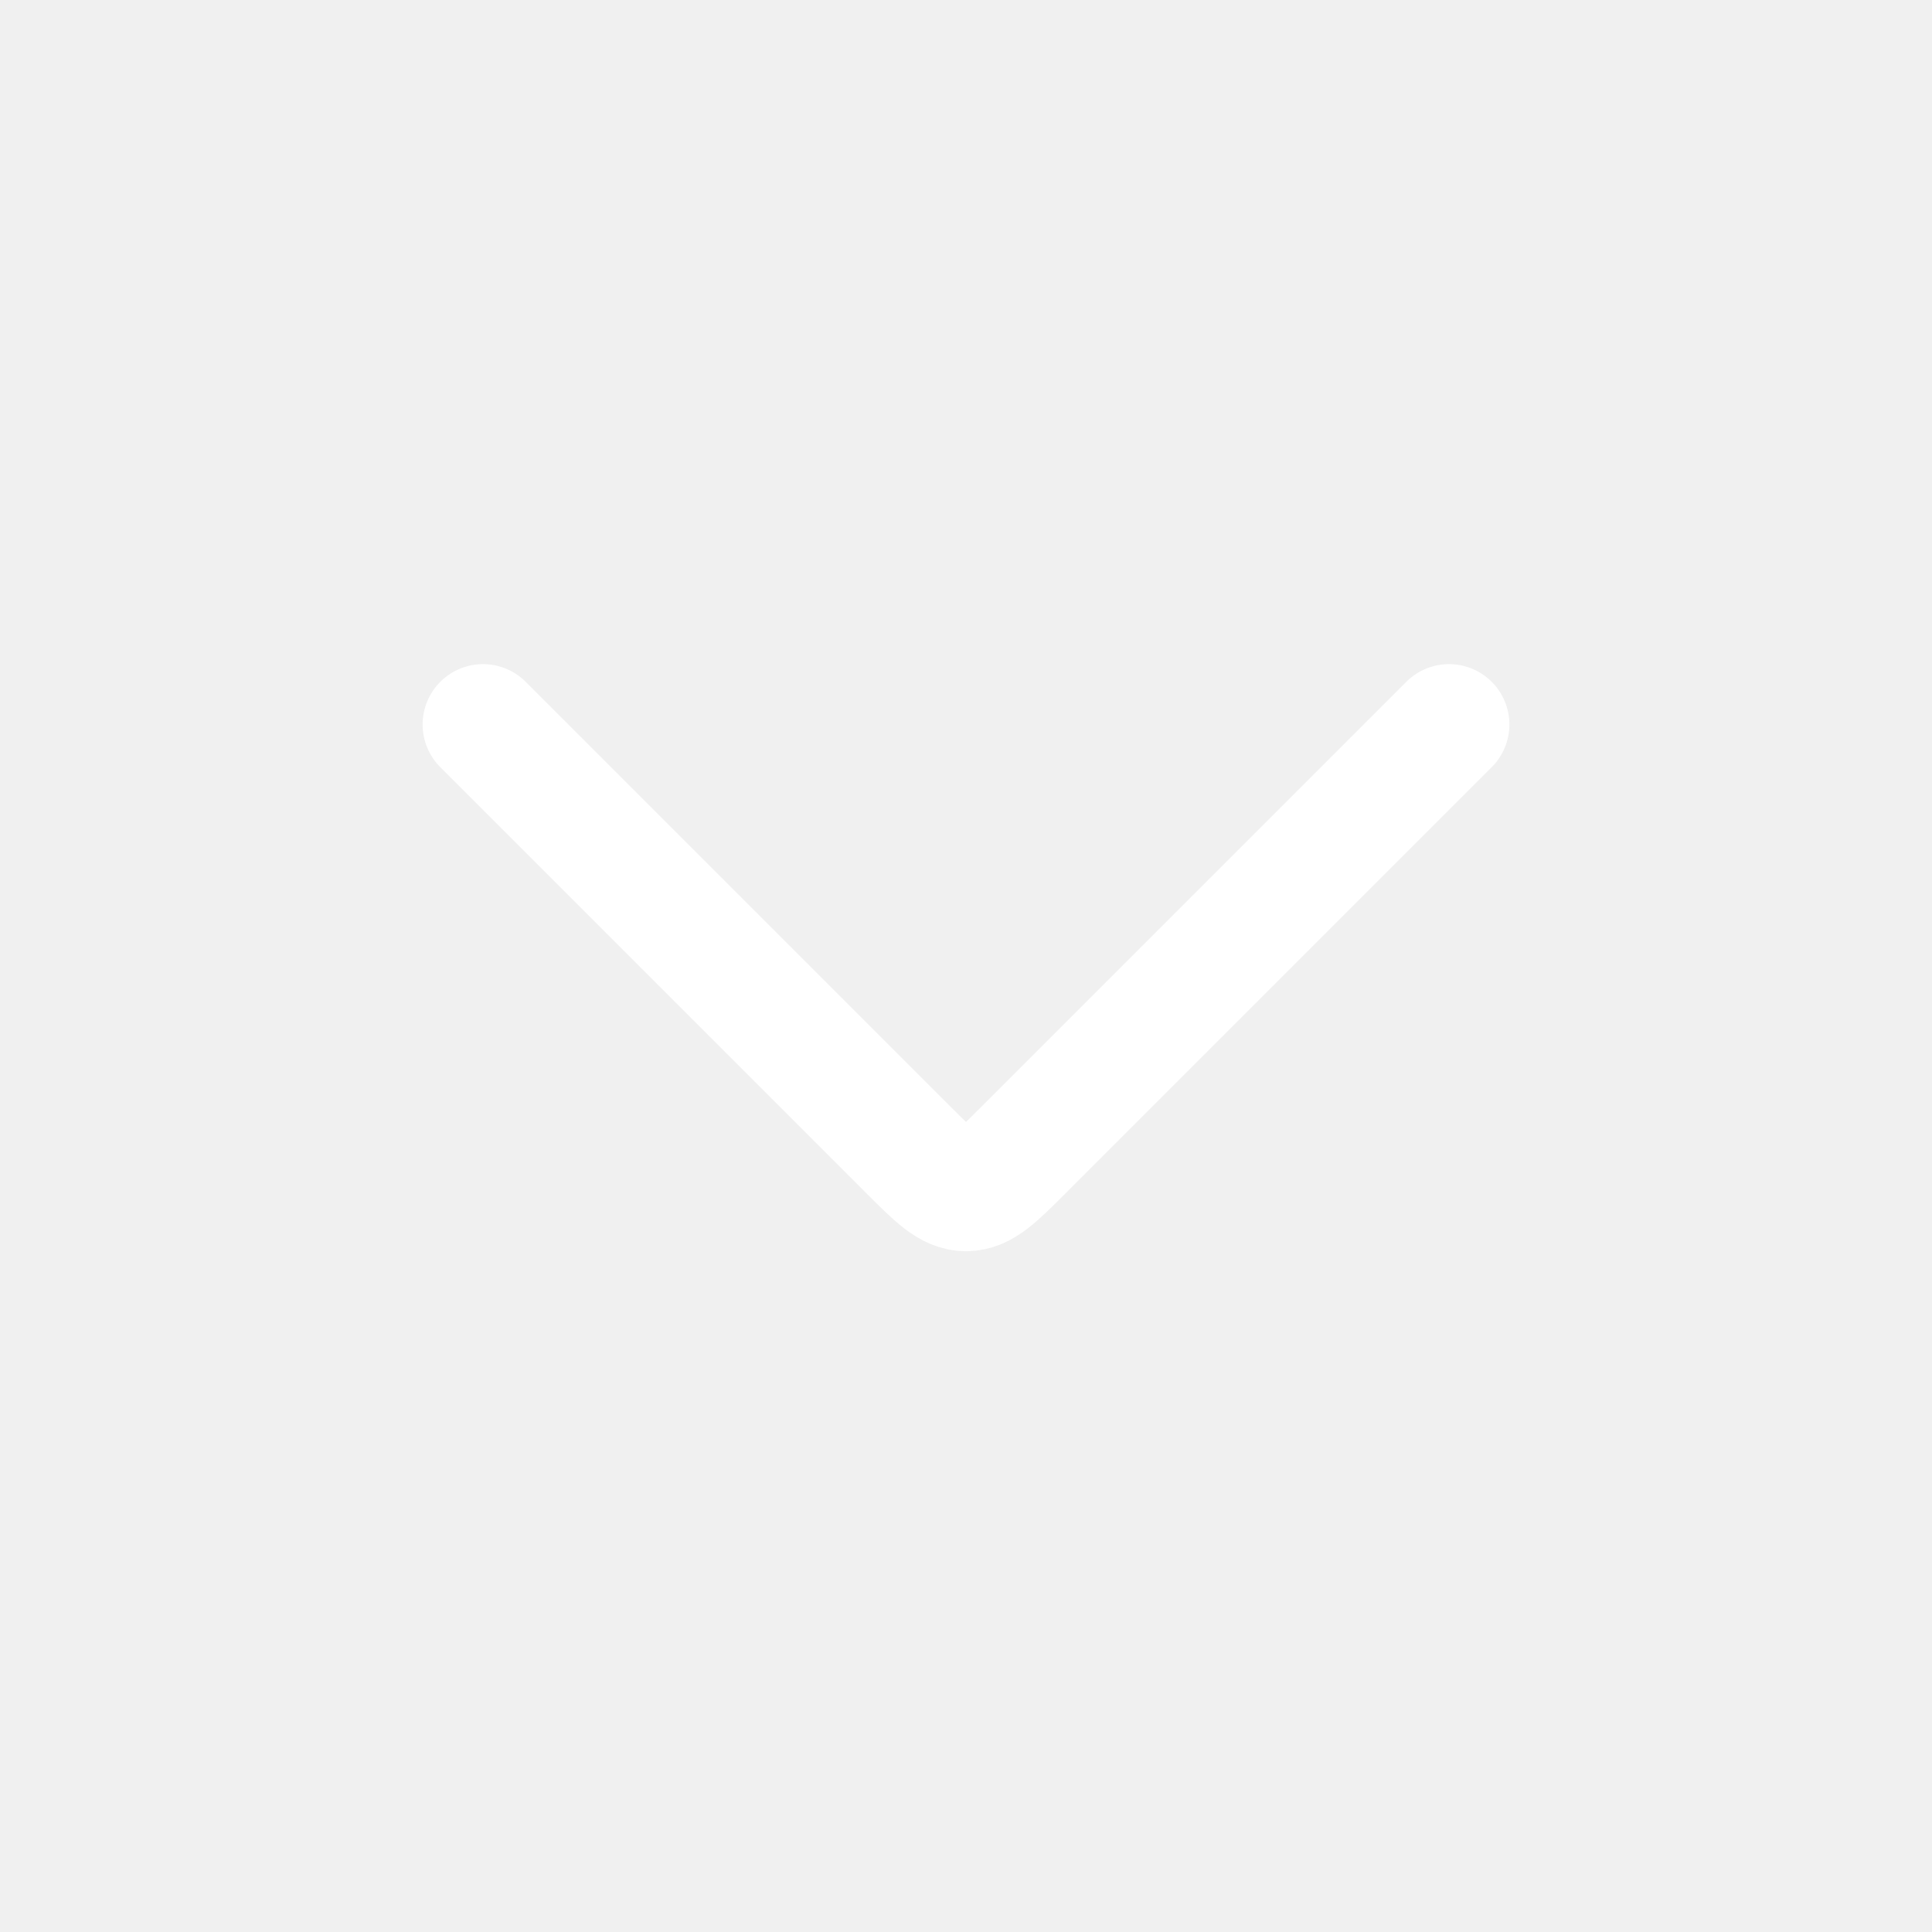
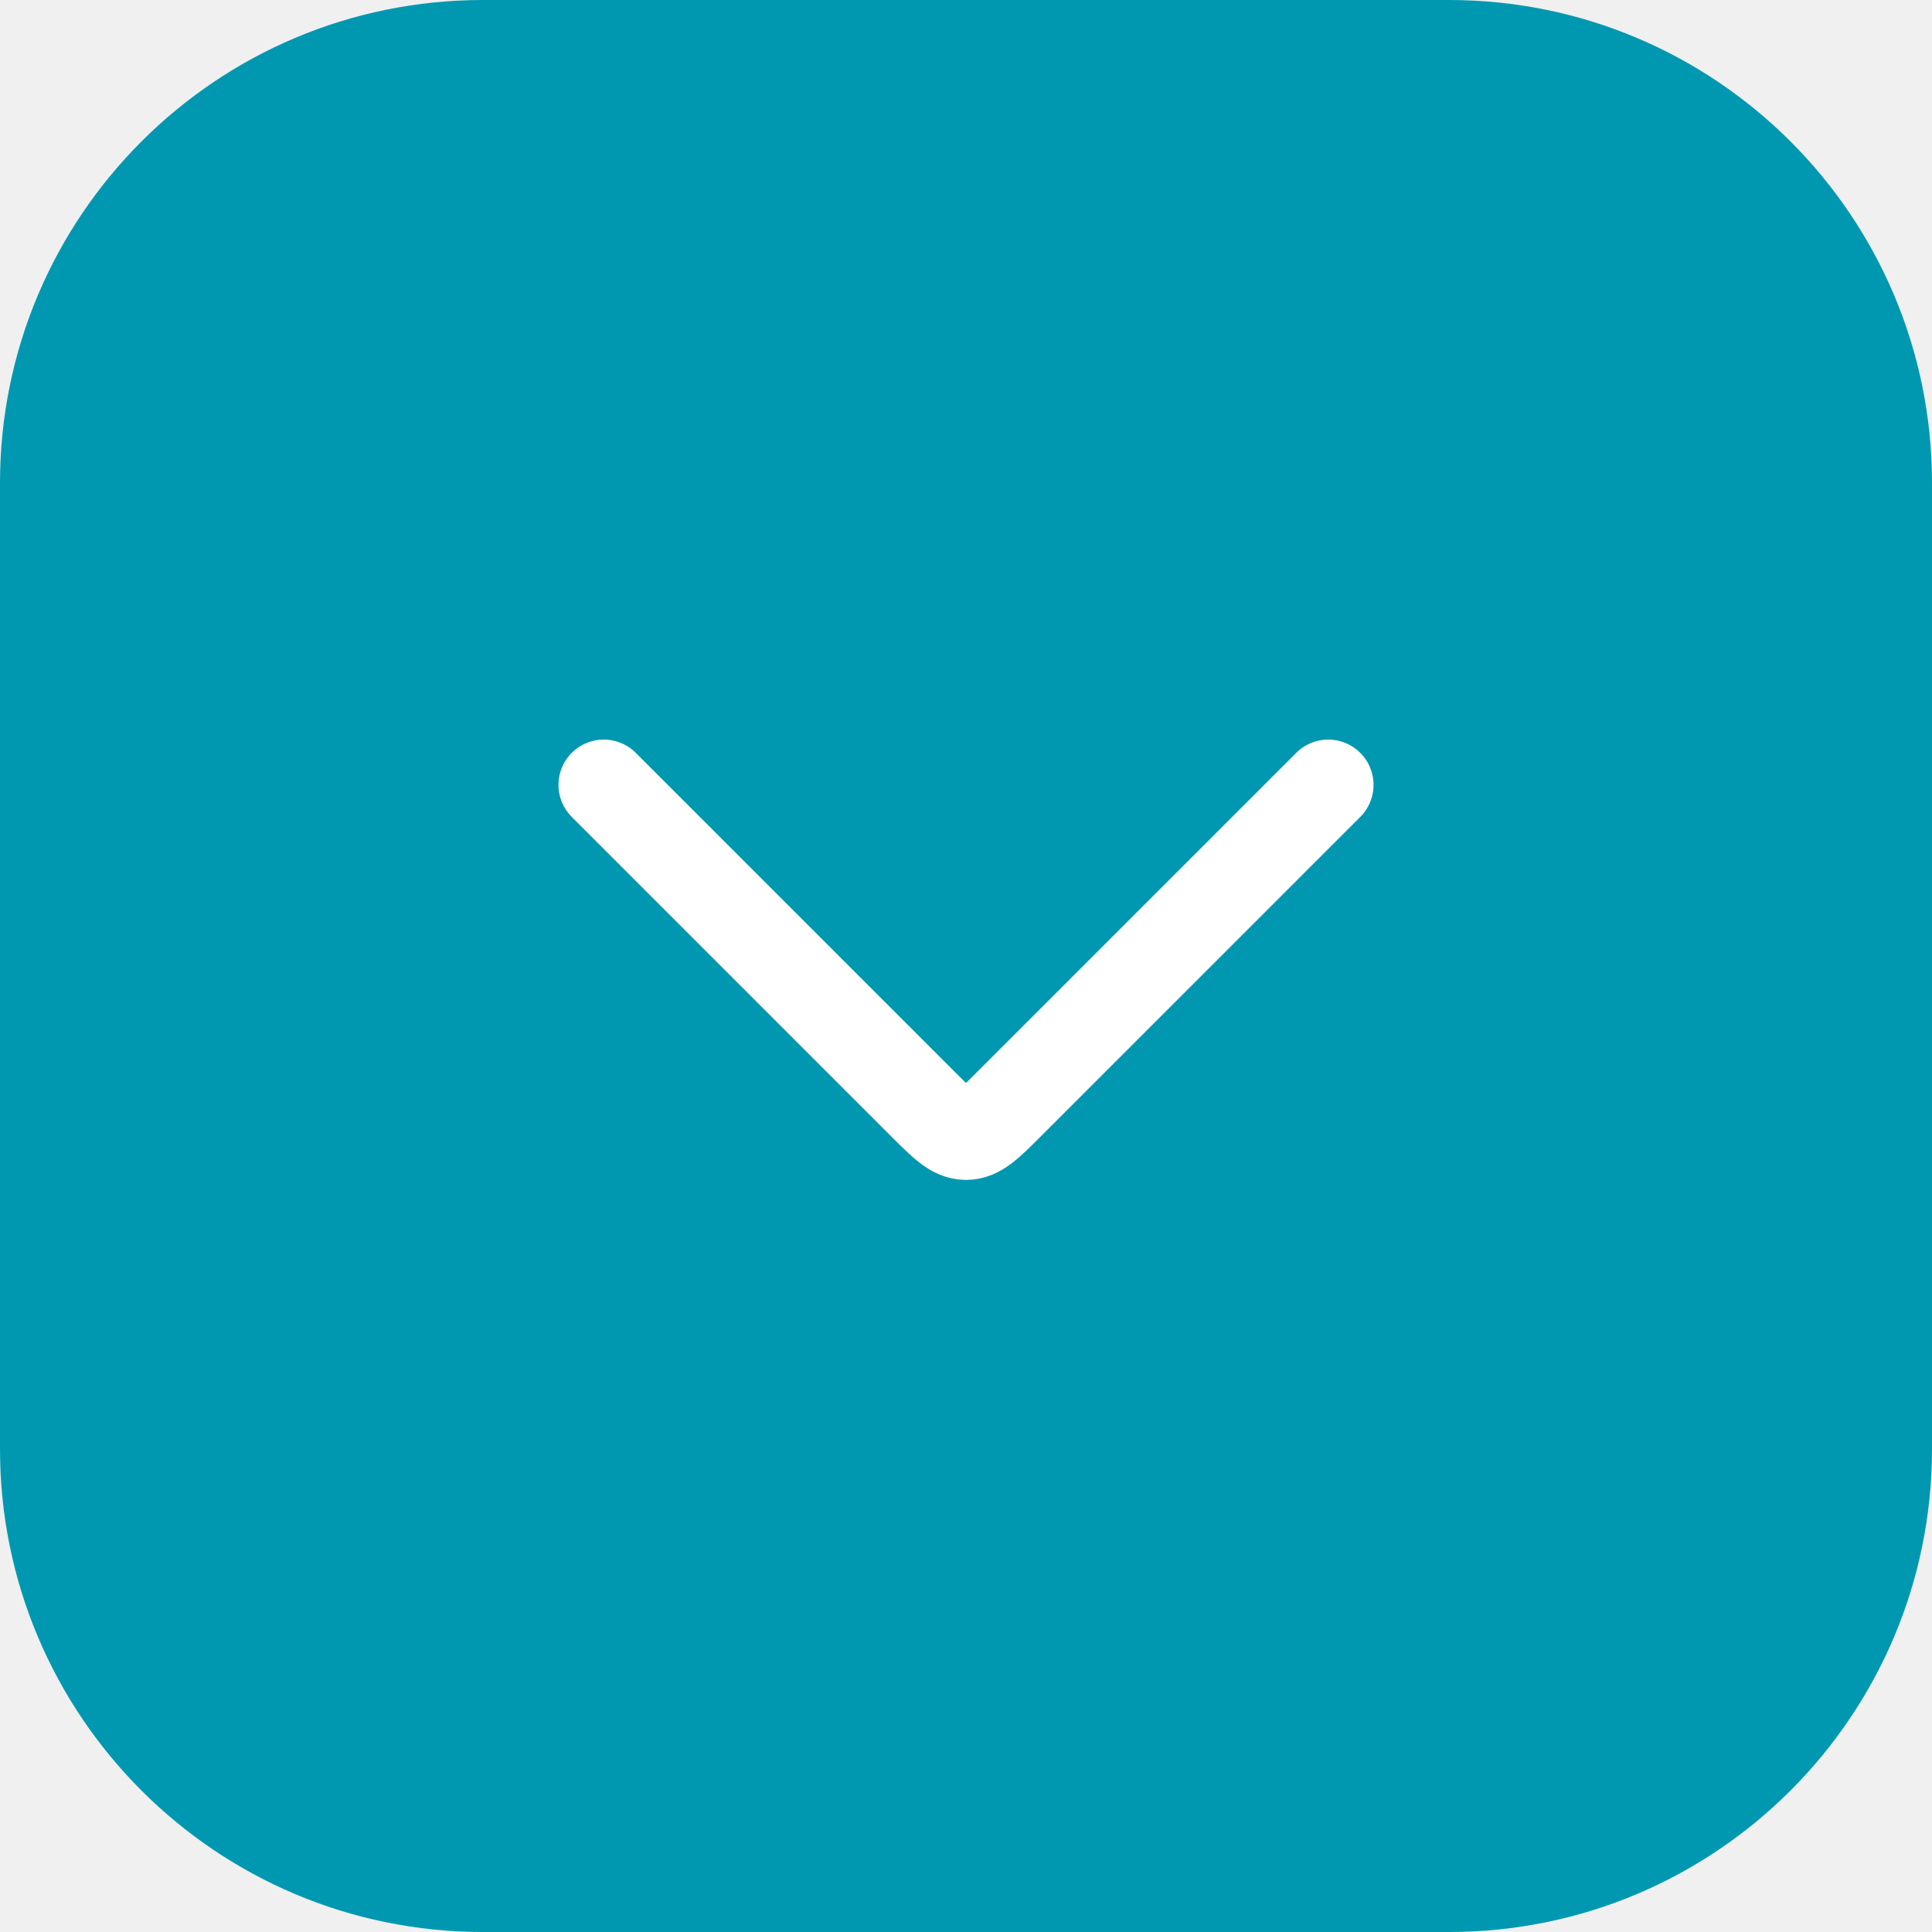
- <svg xmlns="http://www.w3.org/2000/svg" width="24" height="24" viewBox="0 0 24 24" fill="none">
-   <path d="M6 9L11.293 14.293C11.626 14.626 11.793 14.793 12 14.793C12.207 14.793 12.374 14.626 12.707 14.293L18 9" stroke="white" stroke-width="1.5" stroke-linecap="round" stroke-linejoin="round" />
+ <svg xmlns="http://www.w3.org/2000/svg" width="32" height="32" viewBox="0 0 32 32" fill="none">
+   <rect width="32" height="32" rx="8" fill="#0098B1" />
+   <path d="M10 13L15.293 18.293C15.626 18.626 15.793 18.793 16 18.793C16.207 18.793 16.374 18.626 16.707 18.293L22 13" stroke="white" stroke-width="1.5" stroke-linecap="round" stroke-linejoin="round" />
</svg>
